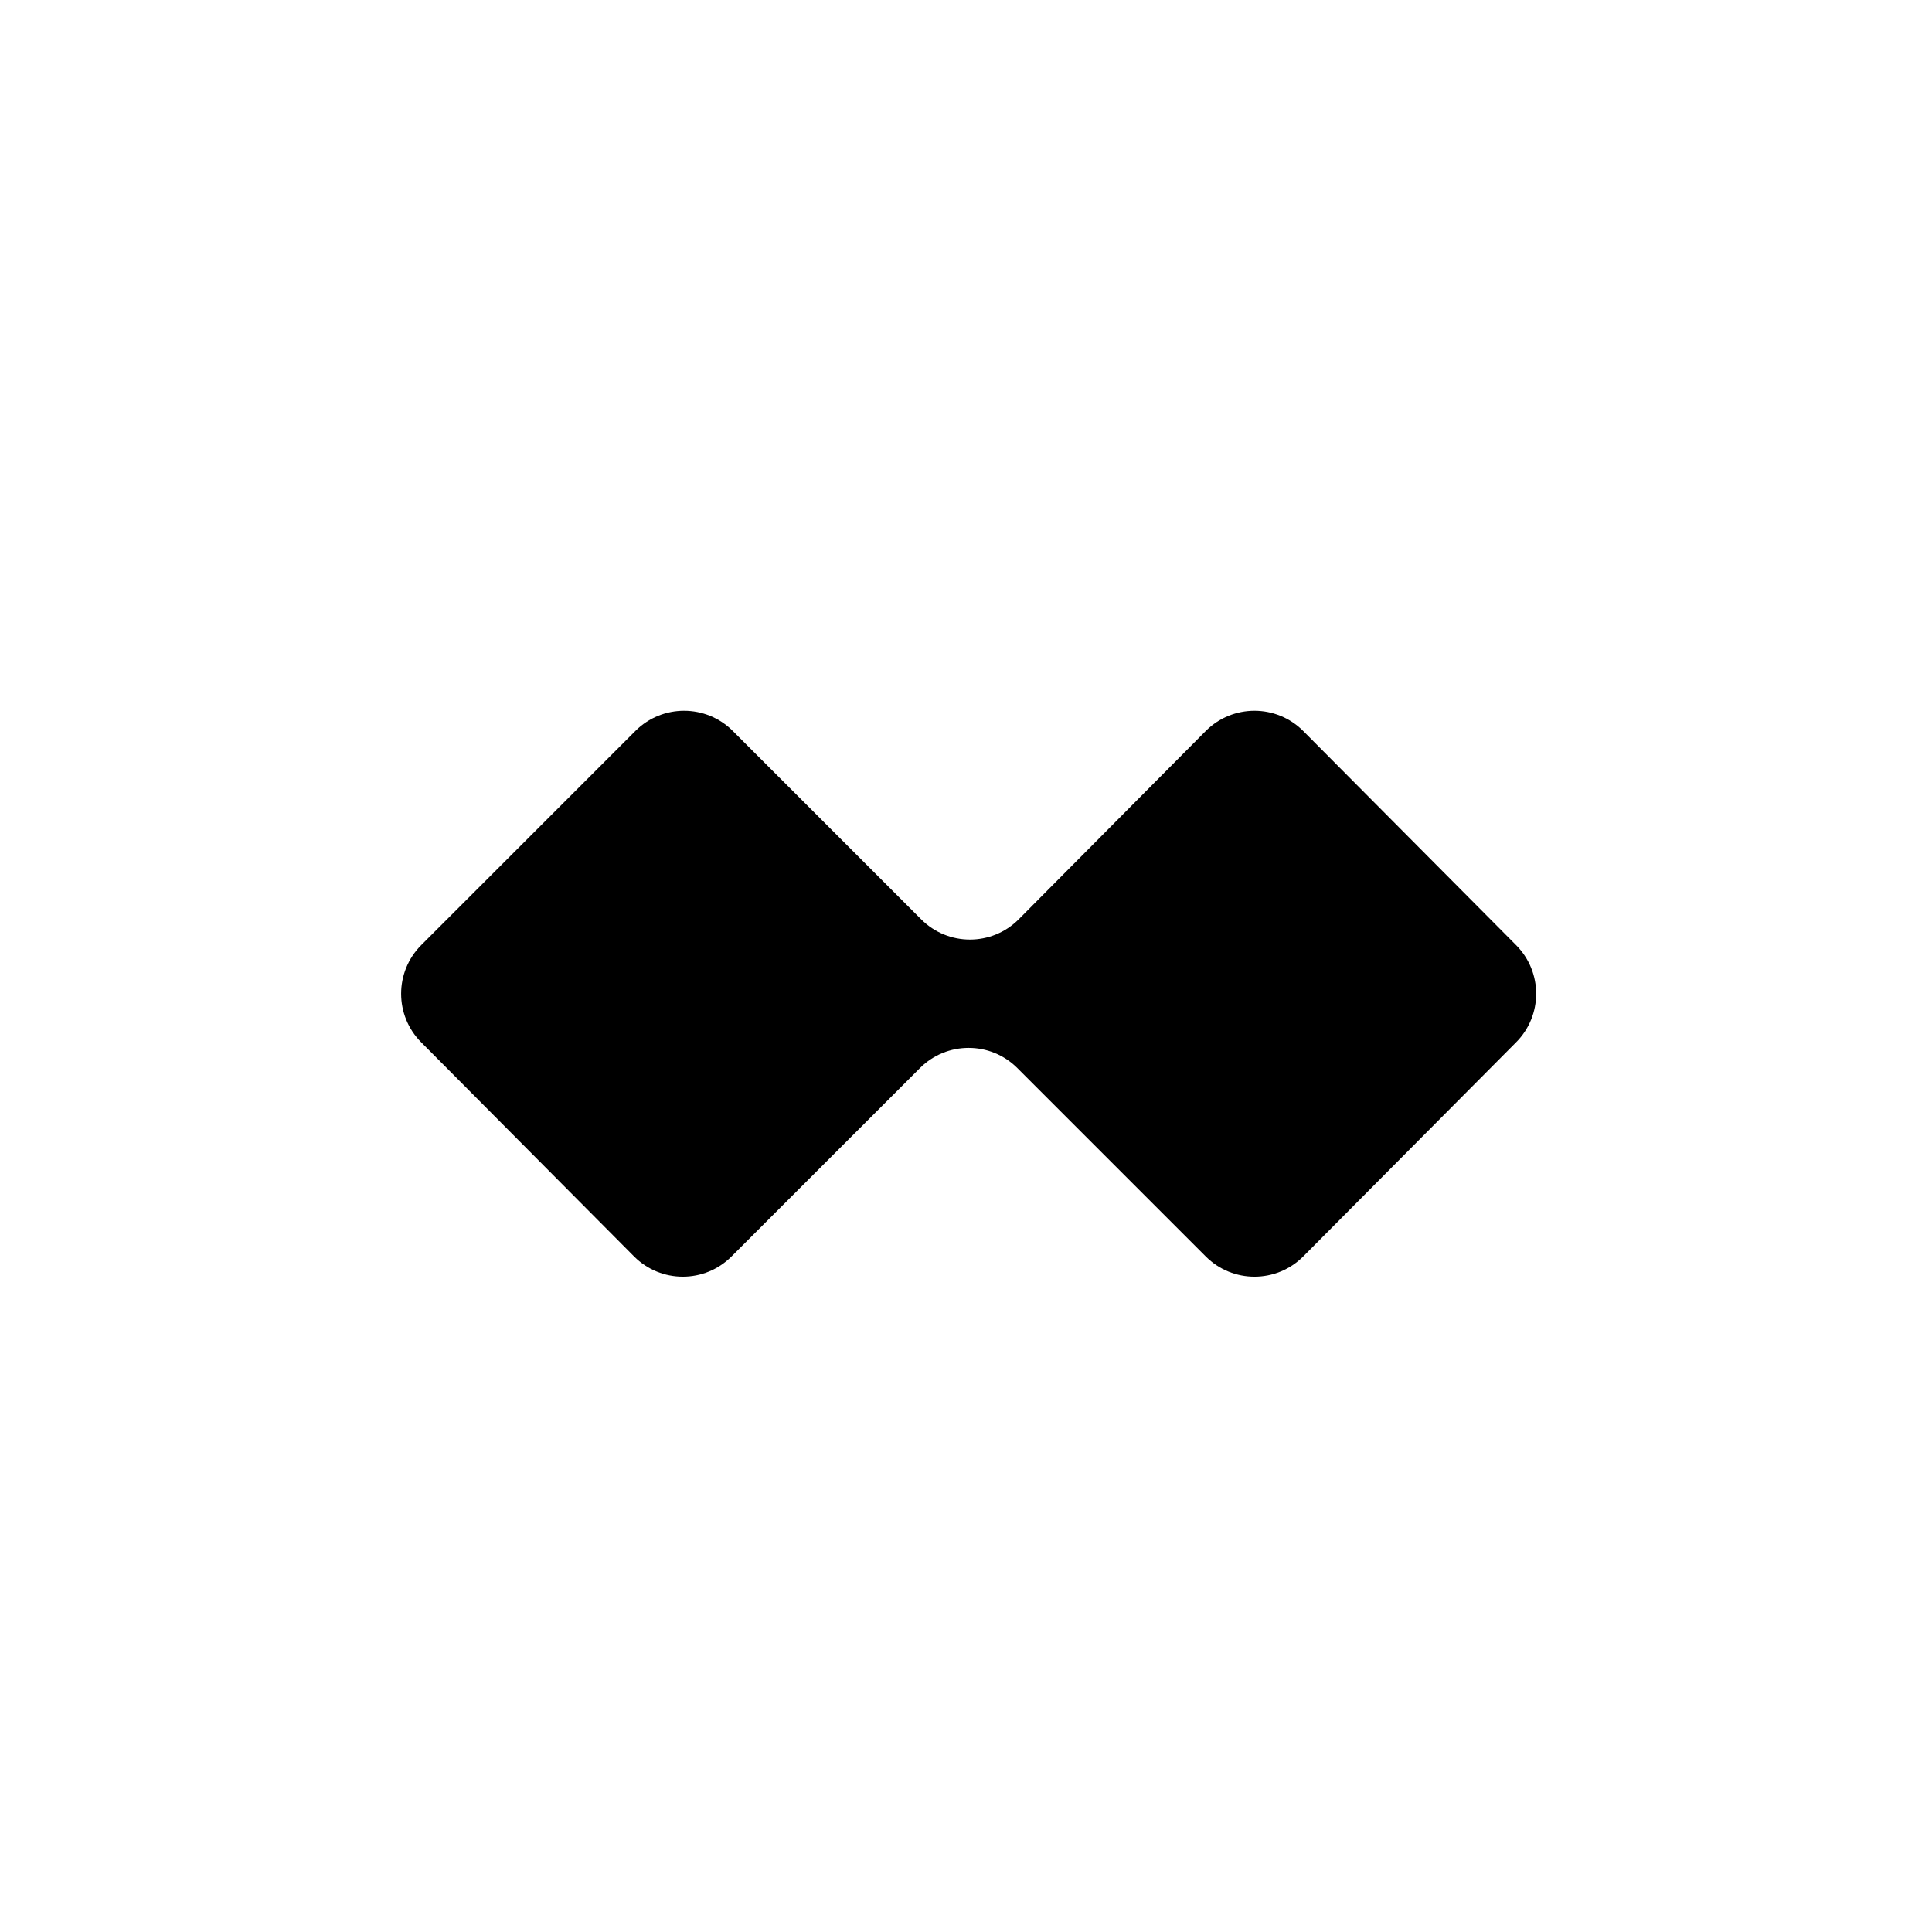
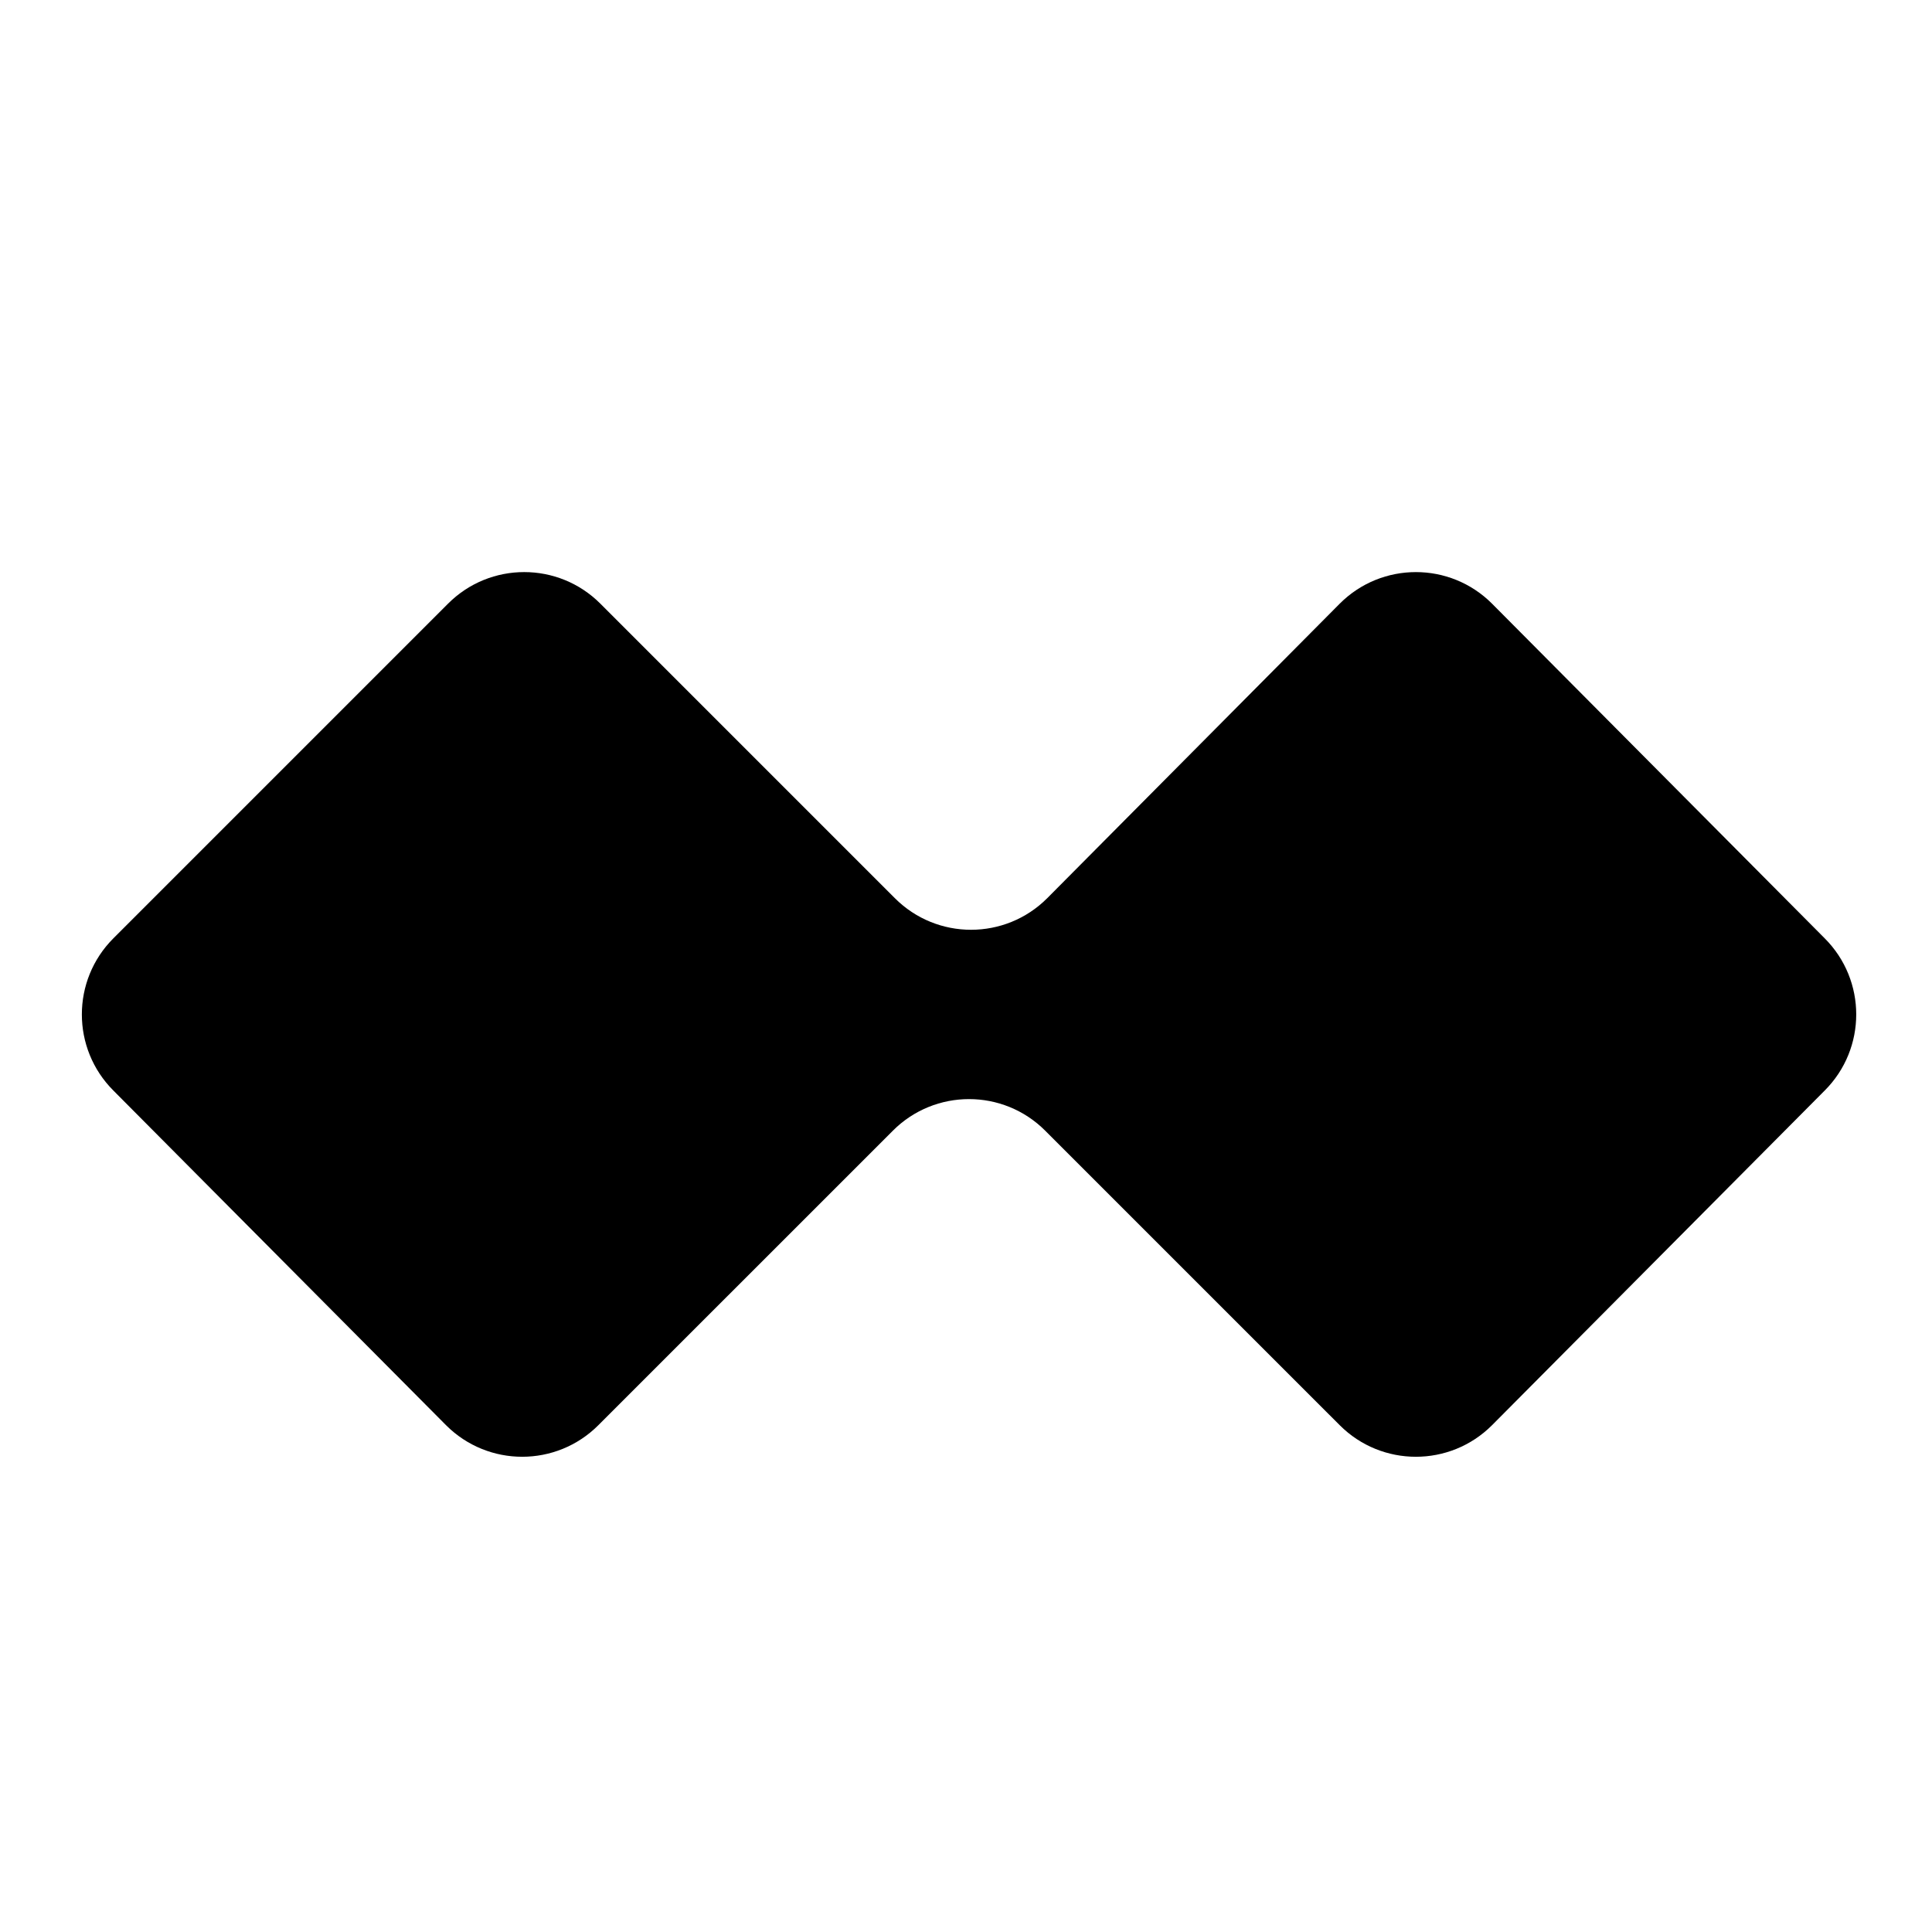
<svg xmlns="http://www.w3.org/2000/svg" width="226.777" height="226.777" viewBox="0 0 226.777 226.777">
-   <path d="M107.982 125.369l-22.118 22.117a8.082 8.082 0 0 1-11.434 0L49.454 122.36a8.082 8.082 0 0 1 0-11.435L74.58 85.799a8.082 8.082 0 0 1 11.435 0l22.117 22.117a8.082 8.082 0 0 0 11.435 0l21.966-22.117a8.082 8.082 0 0 1 11.435 0l24.976 25.126a8.082 8.082 0 0 1 0 11.435l-24.976 25.126a8.082 8.082 0 0 1-11.435 0l-22.117-22.117a8.082 8.082 0 0 0-11.434 0z" stroke-width="1.505" />
+   <path d="M104.808 132.717L70.232 167.29a12.634 12.634 0 0 1-17.875 0l-39.044-39.278a12.634 12.634 0 0 1 0-17.876l39.279-39.28a12.634 12.634 0 0 1 17.876 0l34.575 34.576a12.634 12.634 0 0 0 17.876 0l34.338-34.575a12.634 12.634 0 0 1 17.876 0l39.045 39.279a12.634 12.634 0 0 1 0 17.876l-39.045 39.278a12.634 12.634 0 0 1-17.876 0l-34.575-34.574a12.634 12.634 0 0 0-17.874 0z" stroke-width="2.353" />
</svg>
